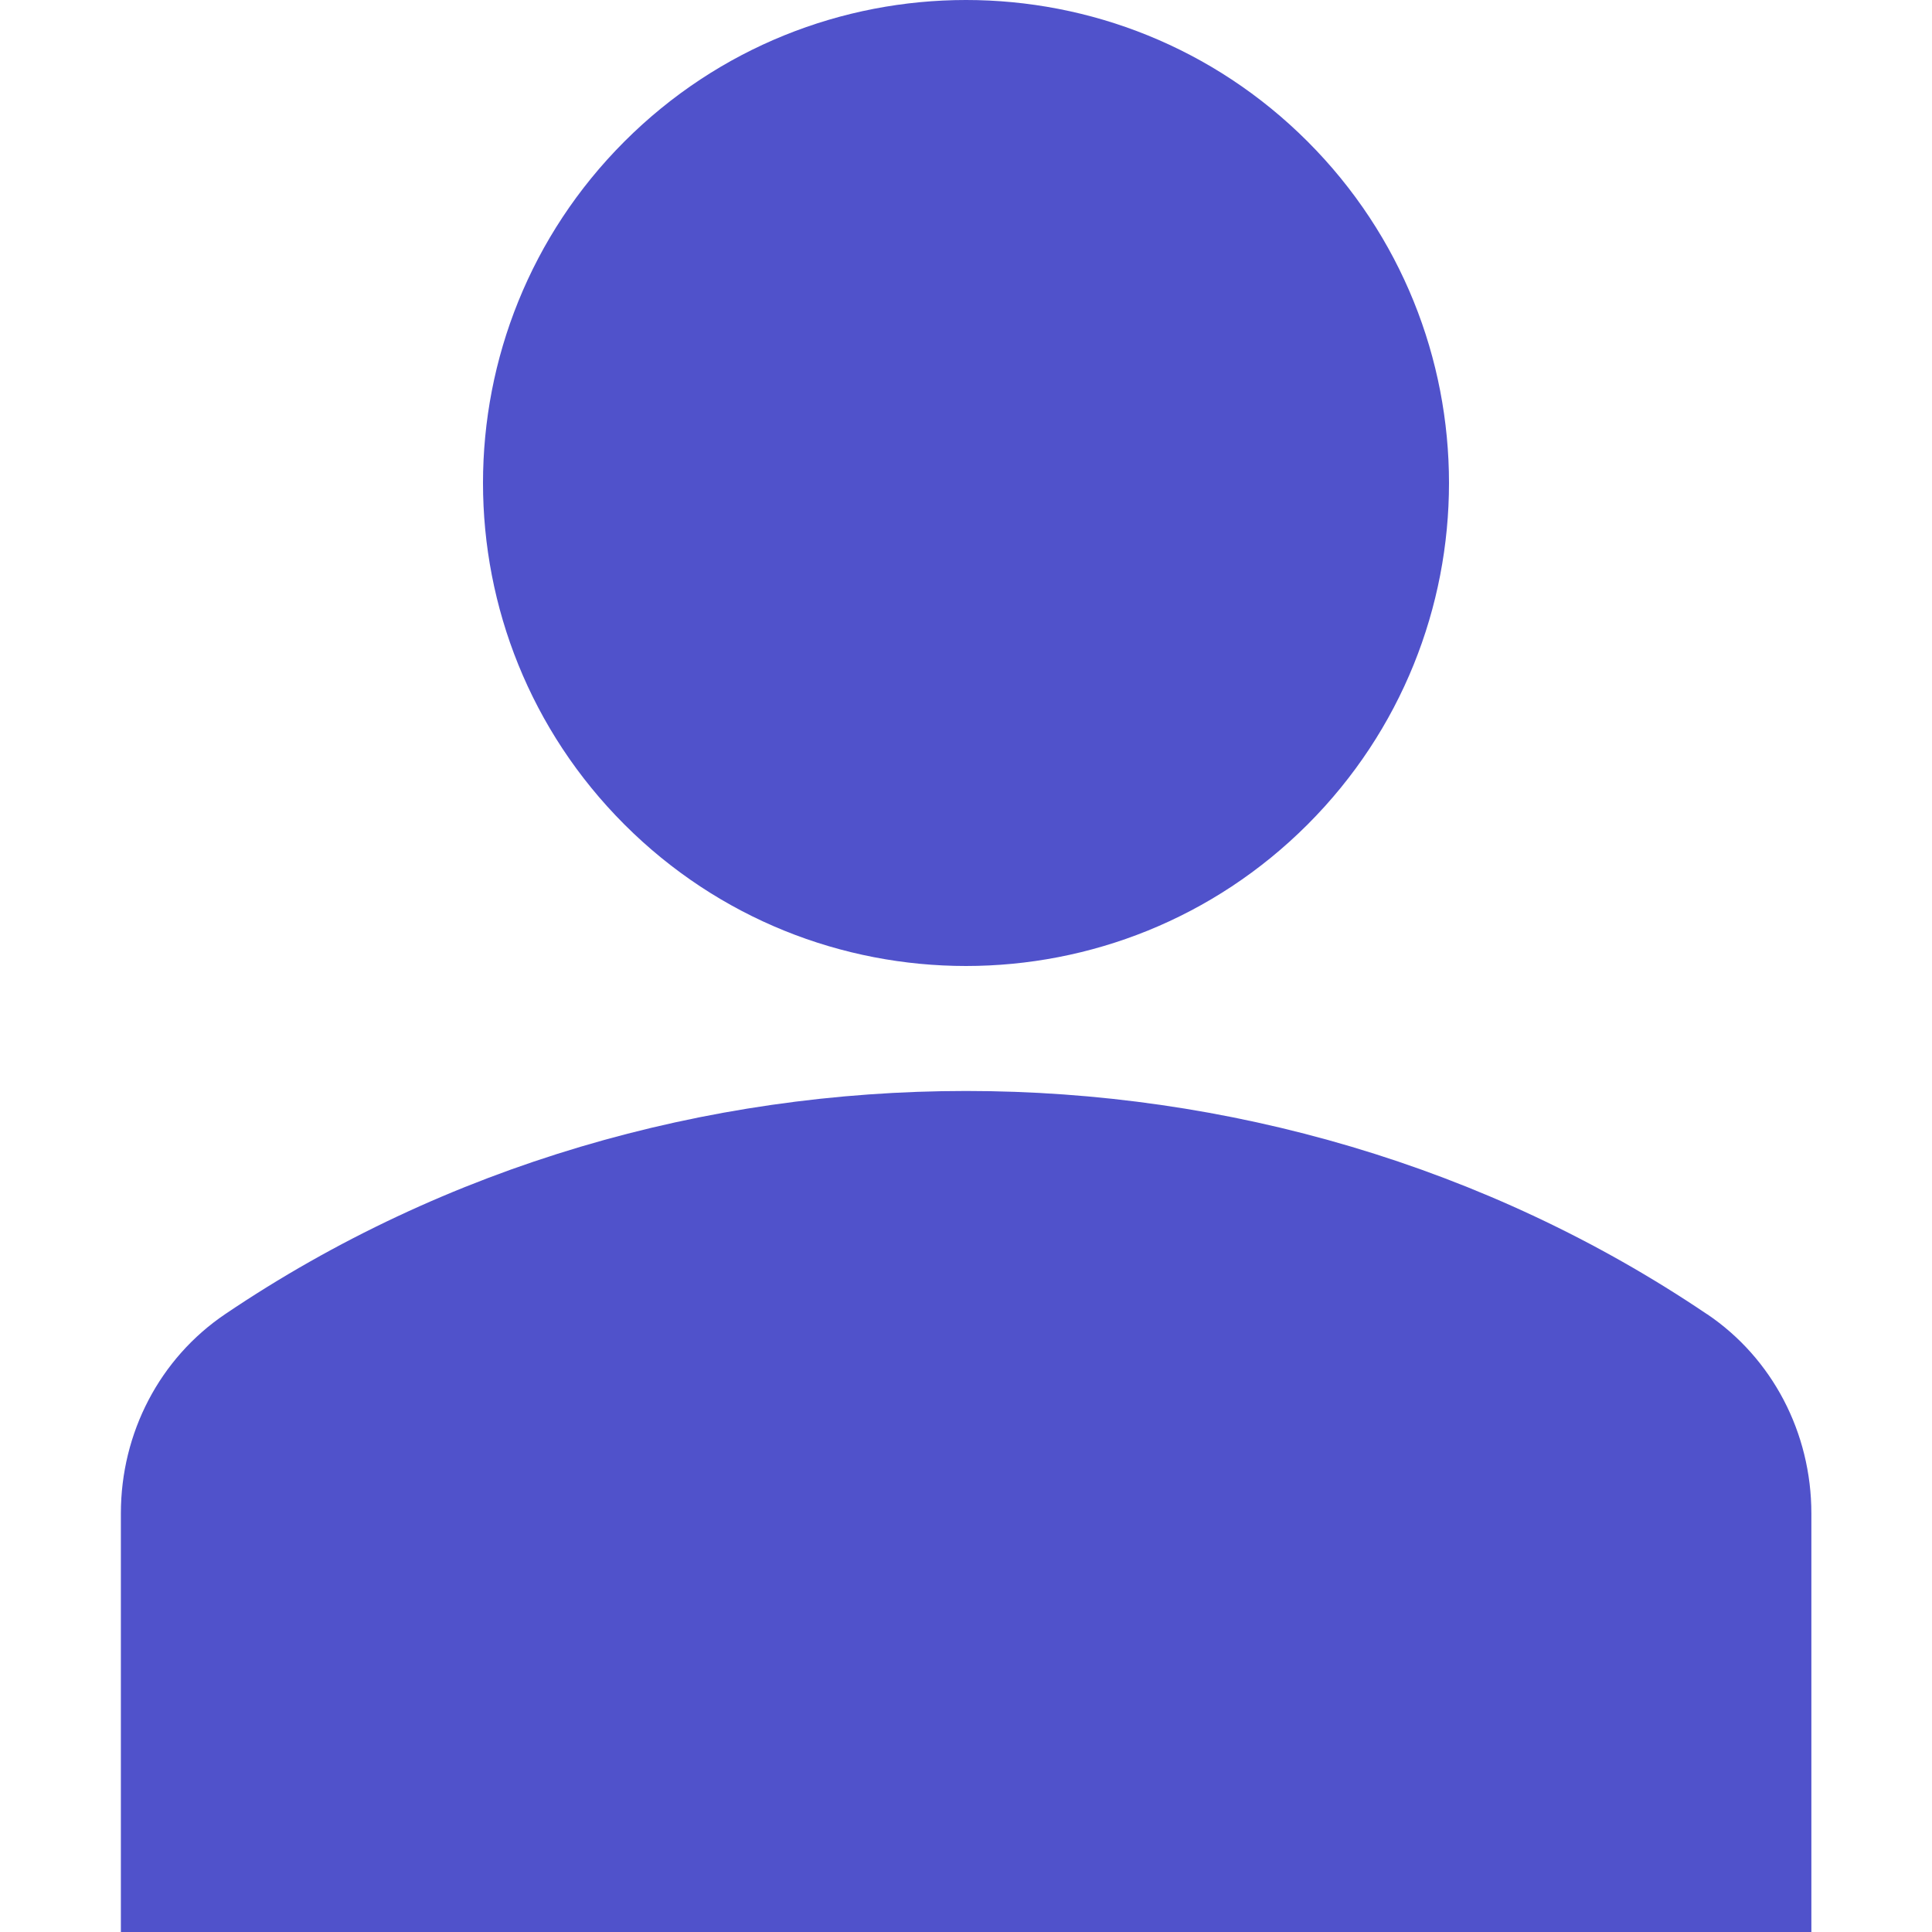
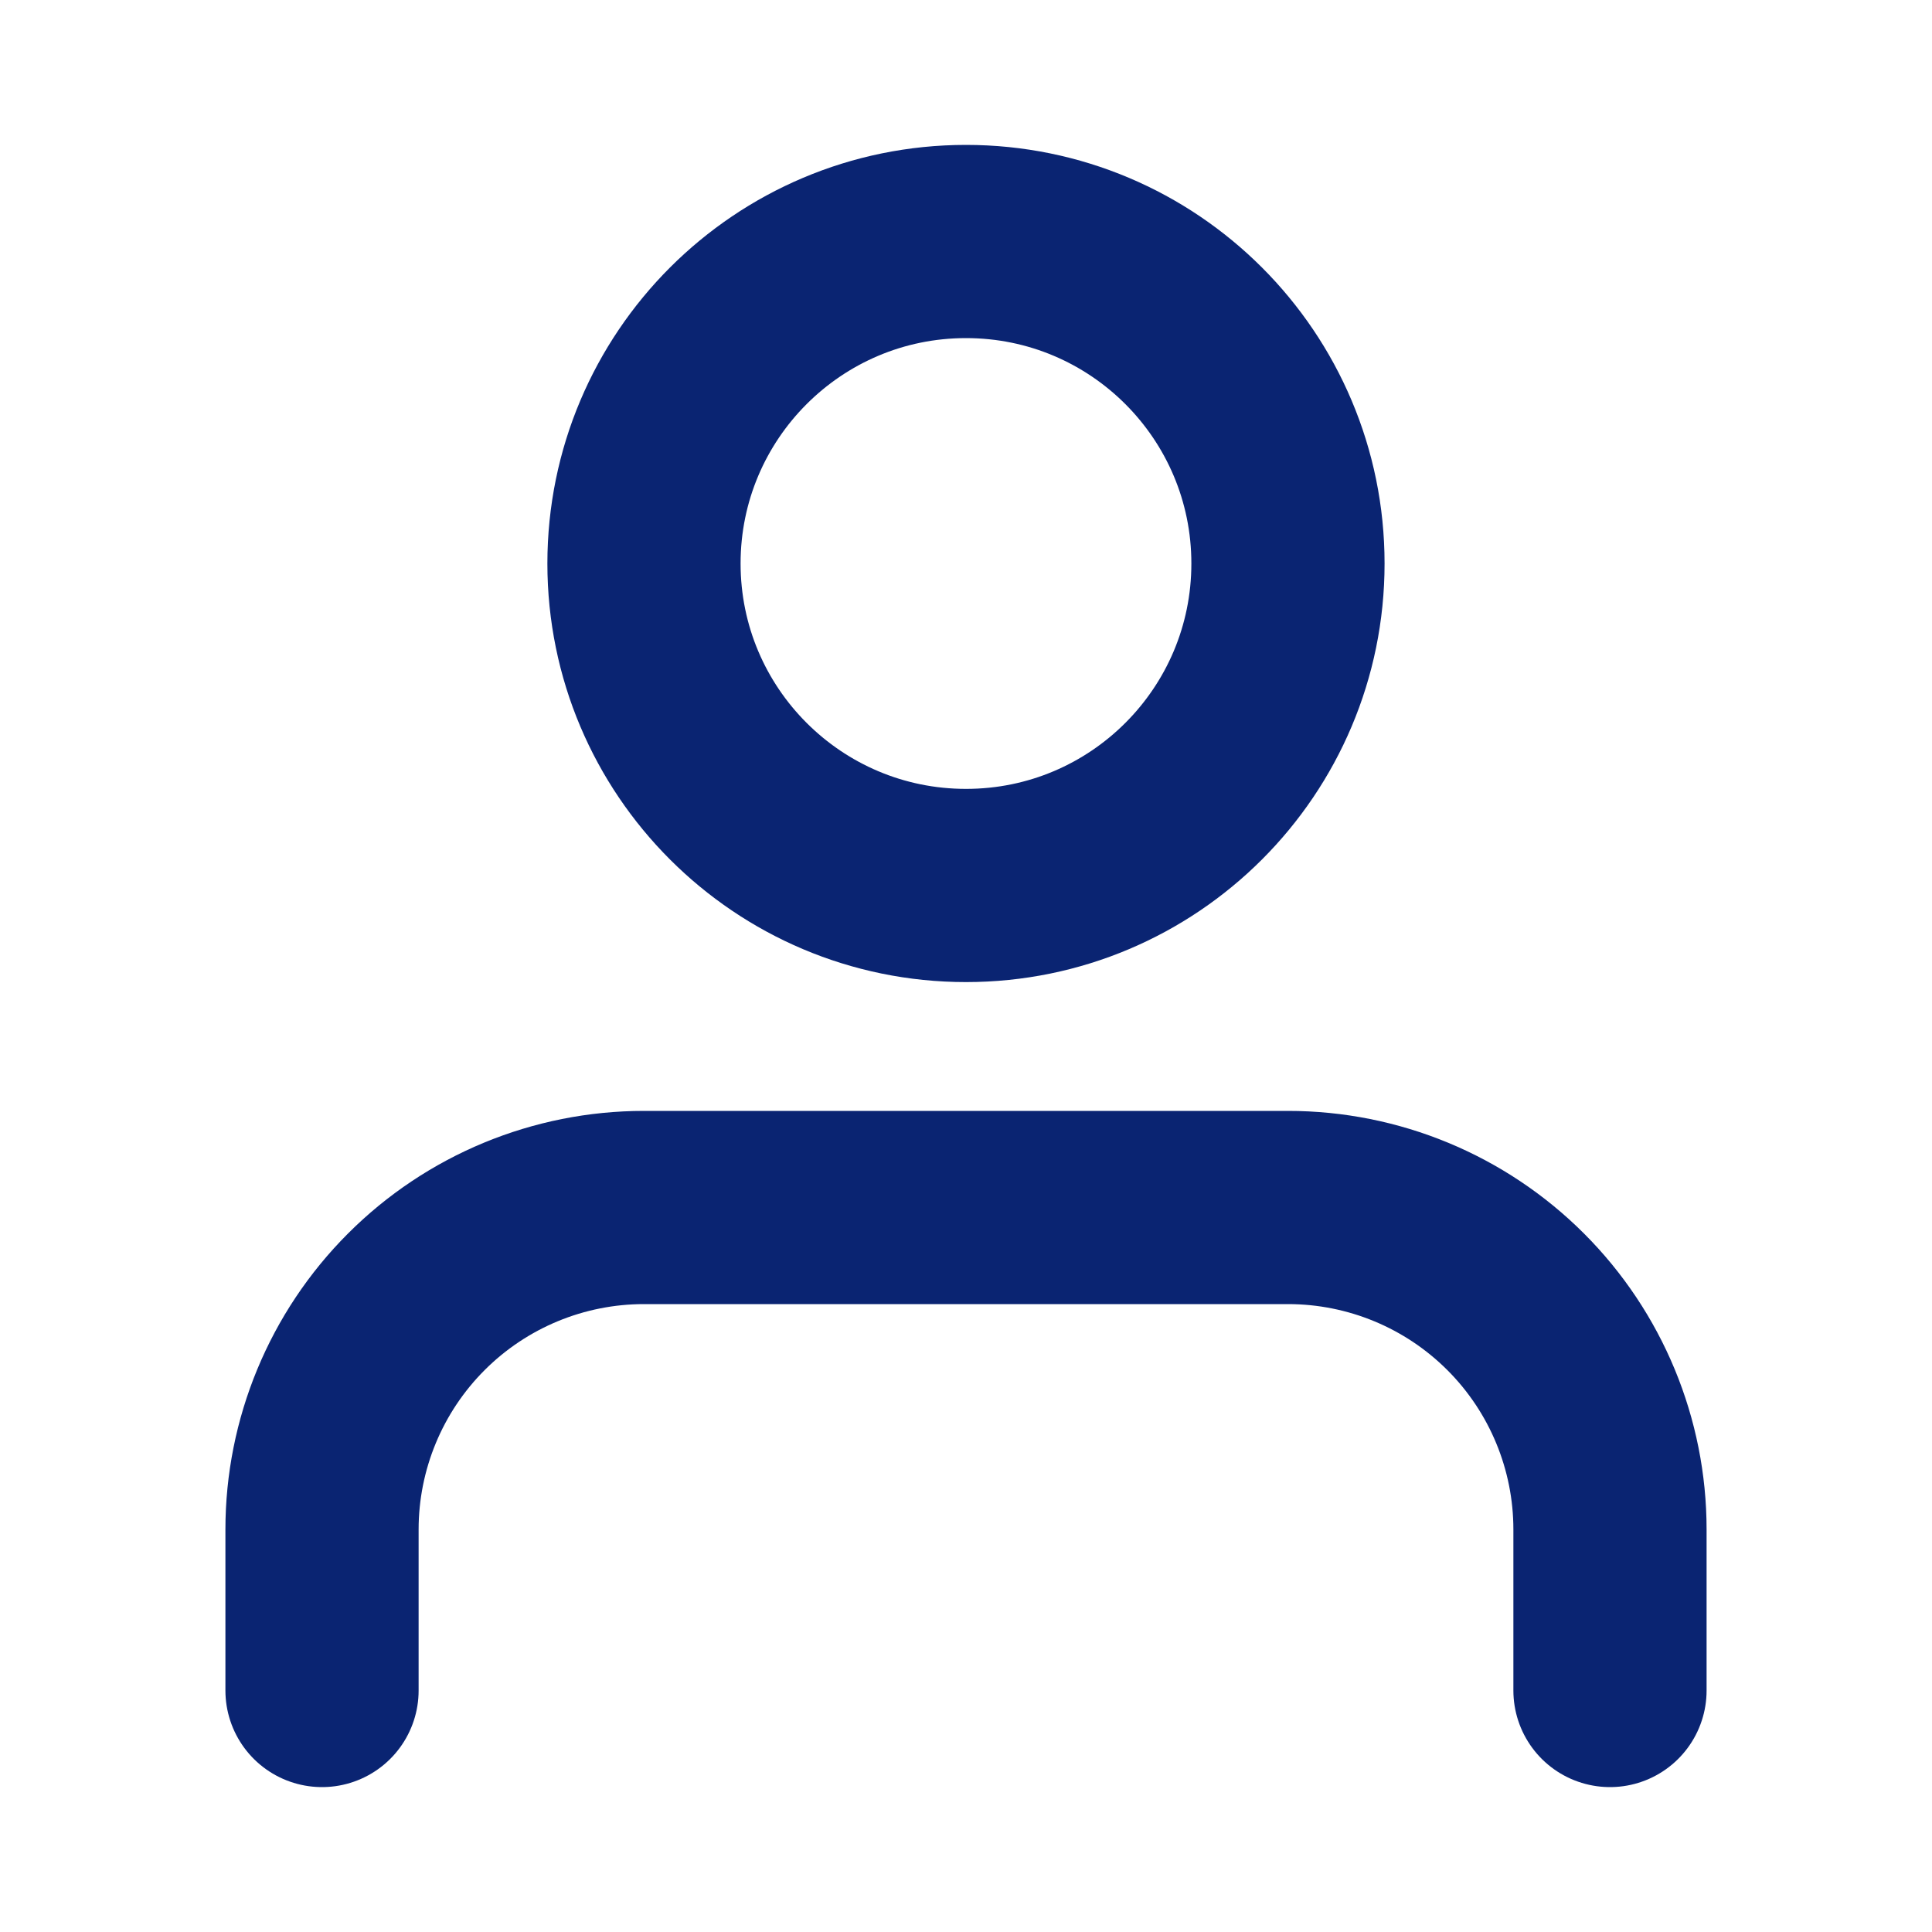
- <svg xmlns="http://www.w3.org/2000/svg" version="1.1" viewBox="0 0 16 16">
-   <path d="M7.219,1.562c1.562,1.562 1.562,4.095 0,5.657c-1.562,1.562 -4.095,1.562 -5.657,0c-1.562,-1.562 -1.562,-4.095 -8.88178e-16,-5.657c1.562,-1.562 4.095,-1.562 5.657,-8.88178e-16" transform="translate(3.60948, -0.390524)" id="id_101" style="fill: rgb(80, 82, 203);" />
-   <path d="M13.136,2.464c-3.646,-2.464 -8.625,-2.464 -12.271,0c-0.541,0.365 -0.864,0.982 -0.864,1.651v3.466h14v-3.466c0,-0.669 -0.323,-1.286 -0.864,-1.651Z" transform="translate(1, 8.41895)" id="id_102" style="fill: rgb(80, 82, 203);" />
+ <svg xmlns="http://www.w3.org/2000/svg" width="40" height="40" viewBox="0 0 40 40" fill="none">
+   <path d="M33.333 35V31.667C33.333 29.899 32.631 28.203 31.381 26.953C30.13 25.702 28.435 25 26.666 25H13.333C11.565 25 9.869 25.702 8.619 26.953C7.369 28.203 6.667 29.899 6.667 31.667V35M26.666 11.667C26.666 15.349 23.682 18.333 20 18.333C16.318 18.333 13.333 15.349 13.333 11.667C13.333 7.985 16.318 5 20 5C23.682 5 26.666 7.985 26.666 11.667Z" stroke="#0A2472" stroke-width="4" stroke-linecap="round" stroke-linejoin="round" />
</svg>
